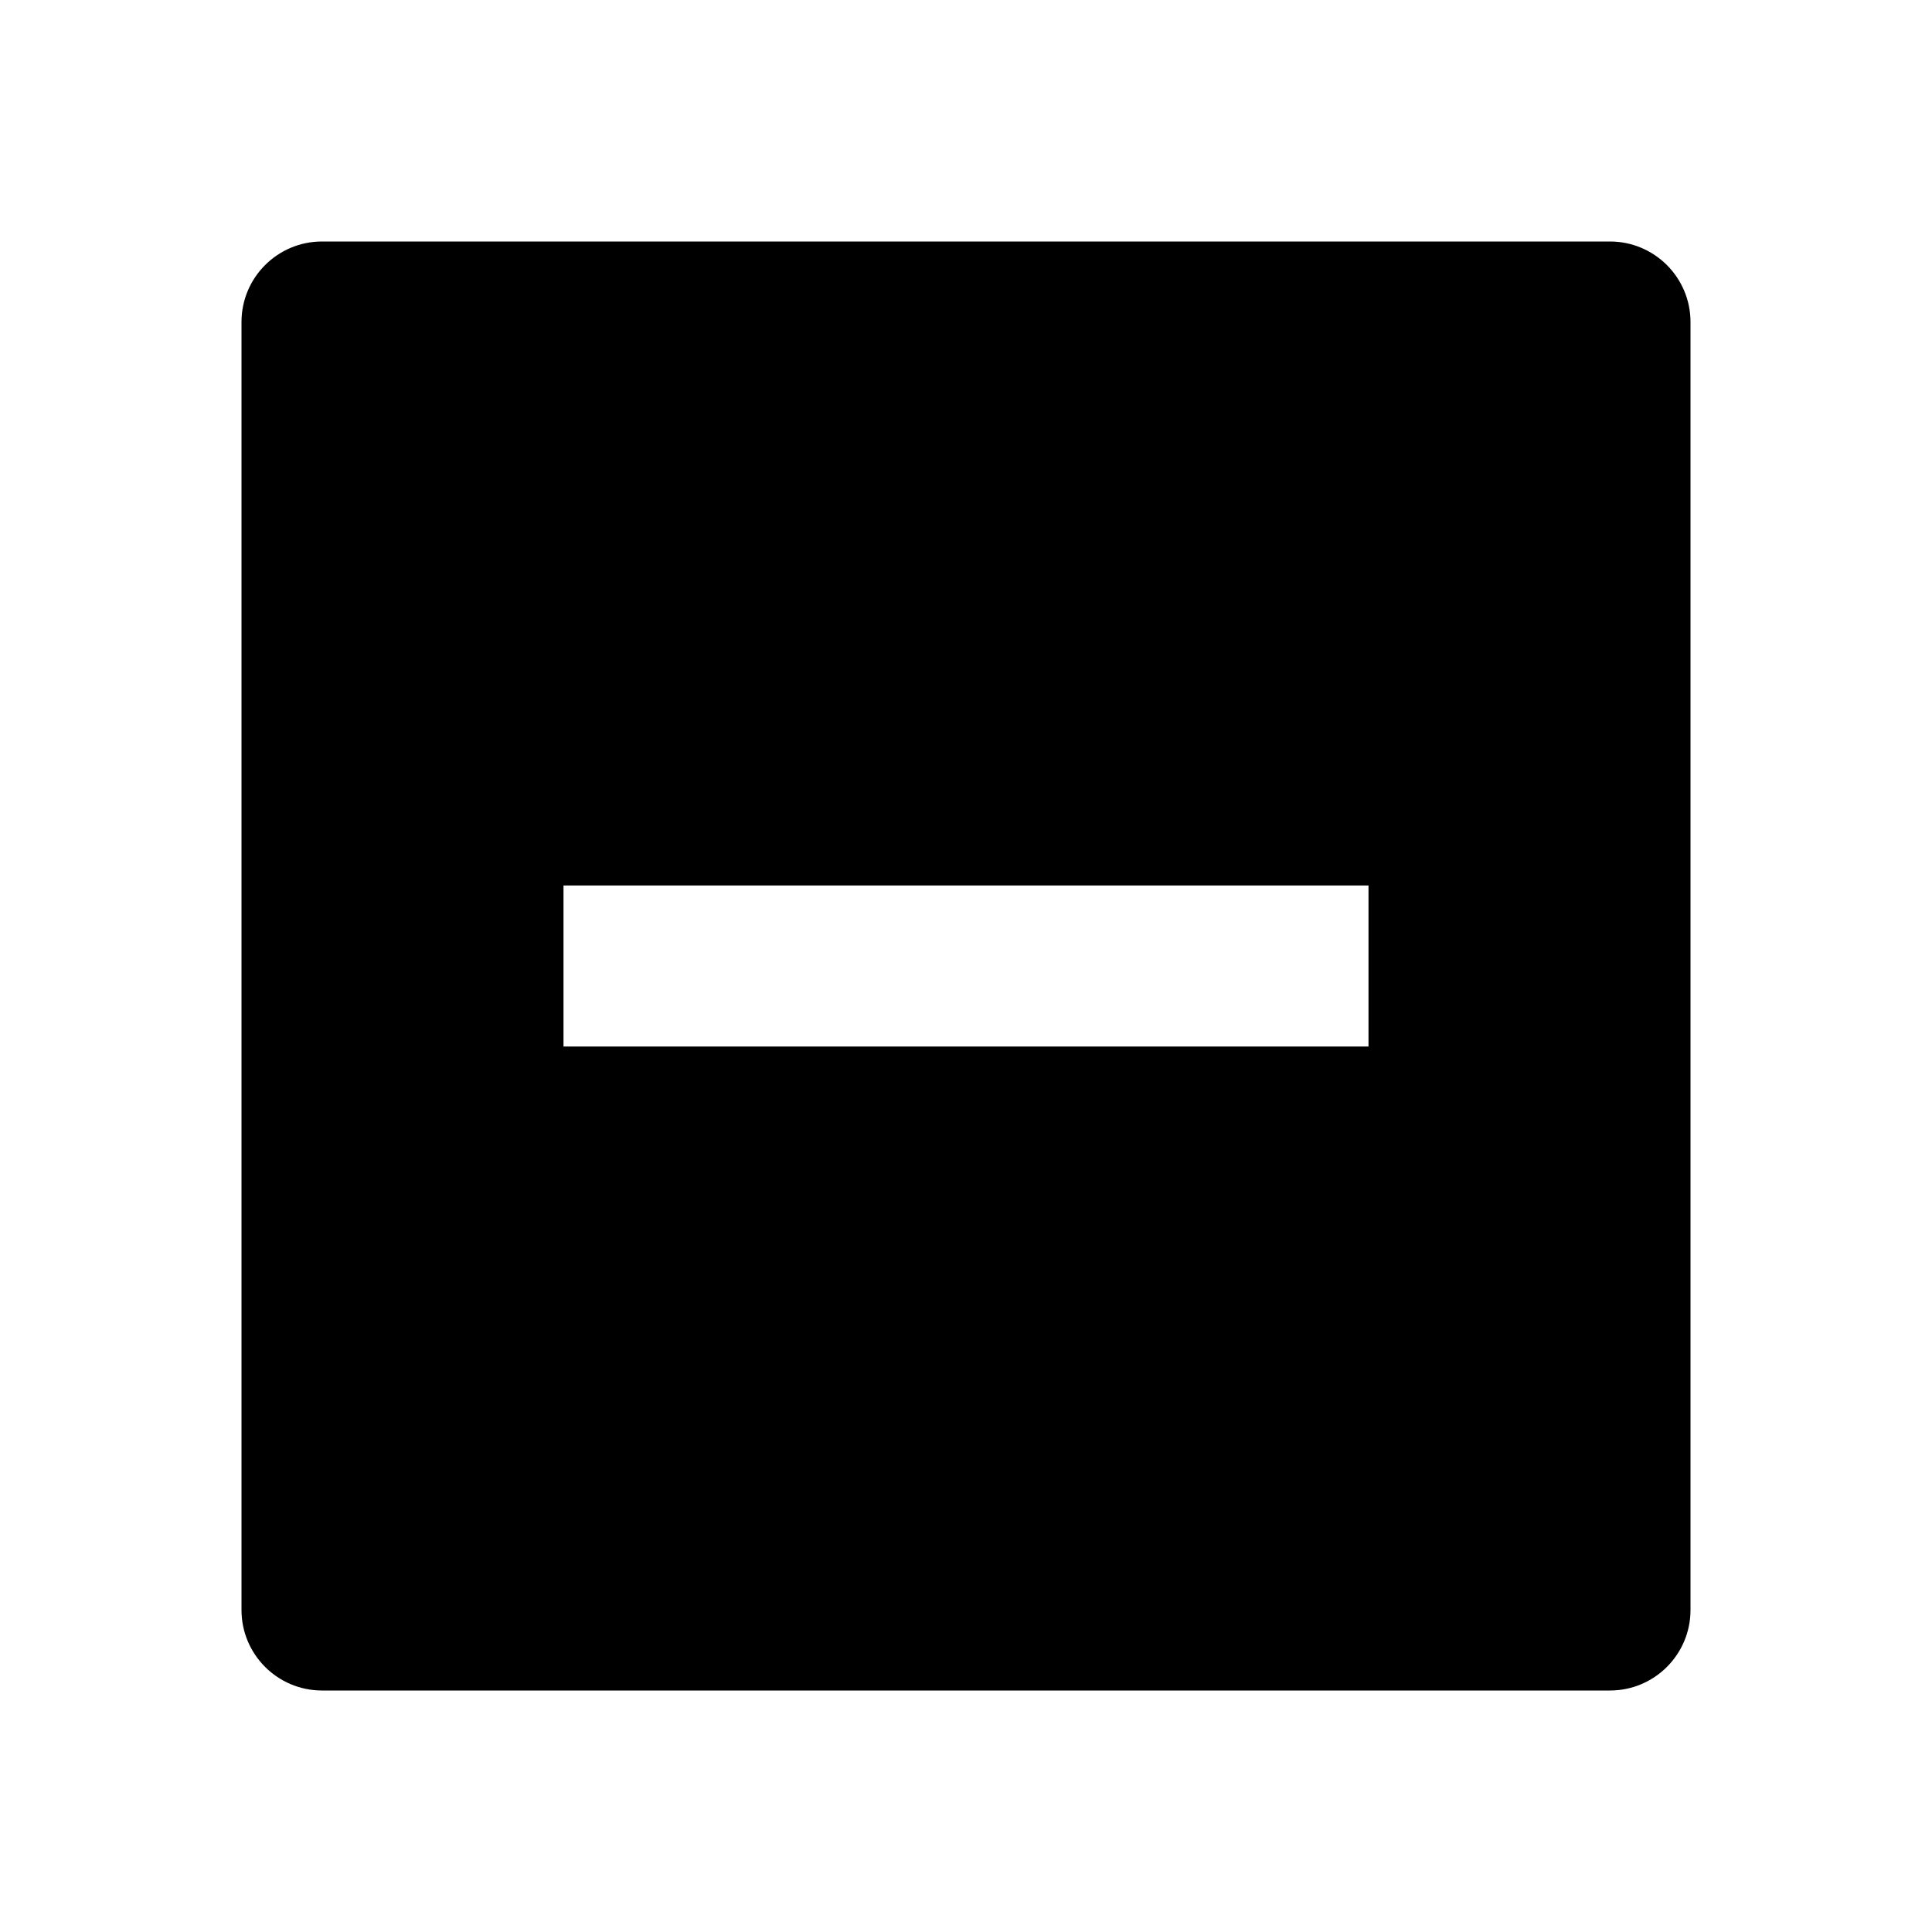
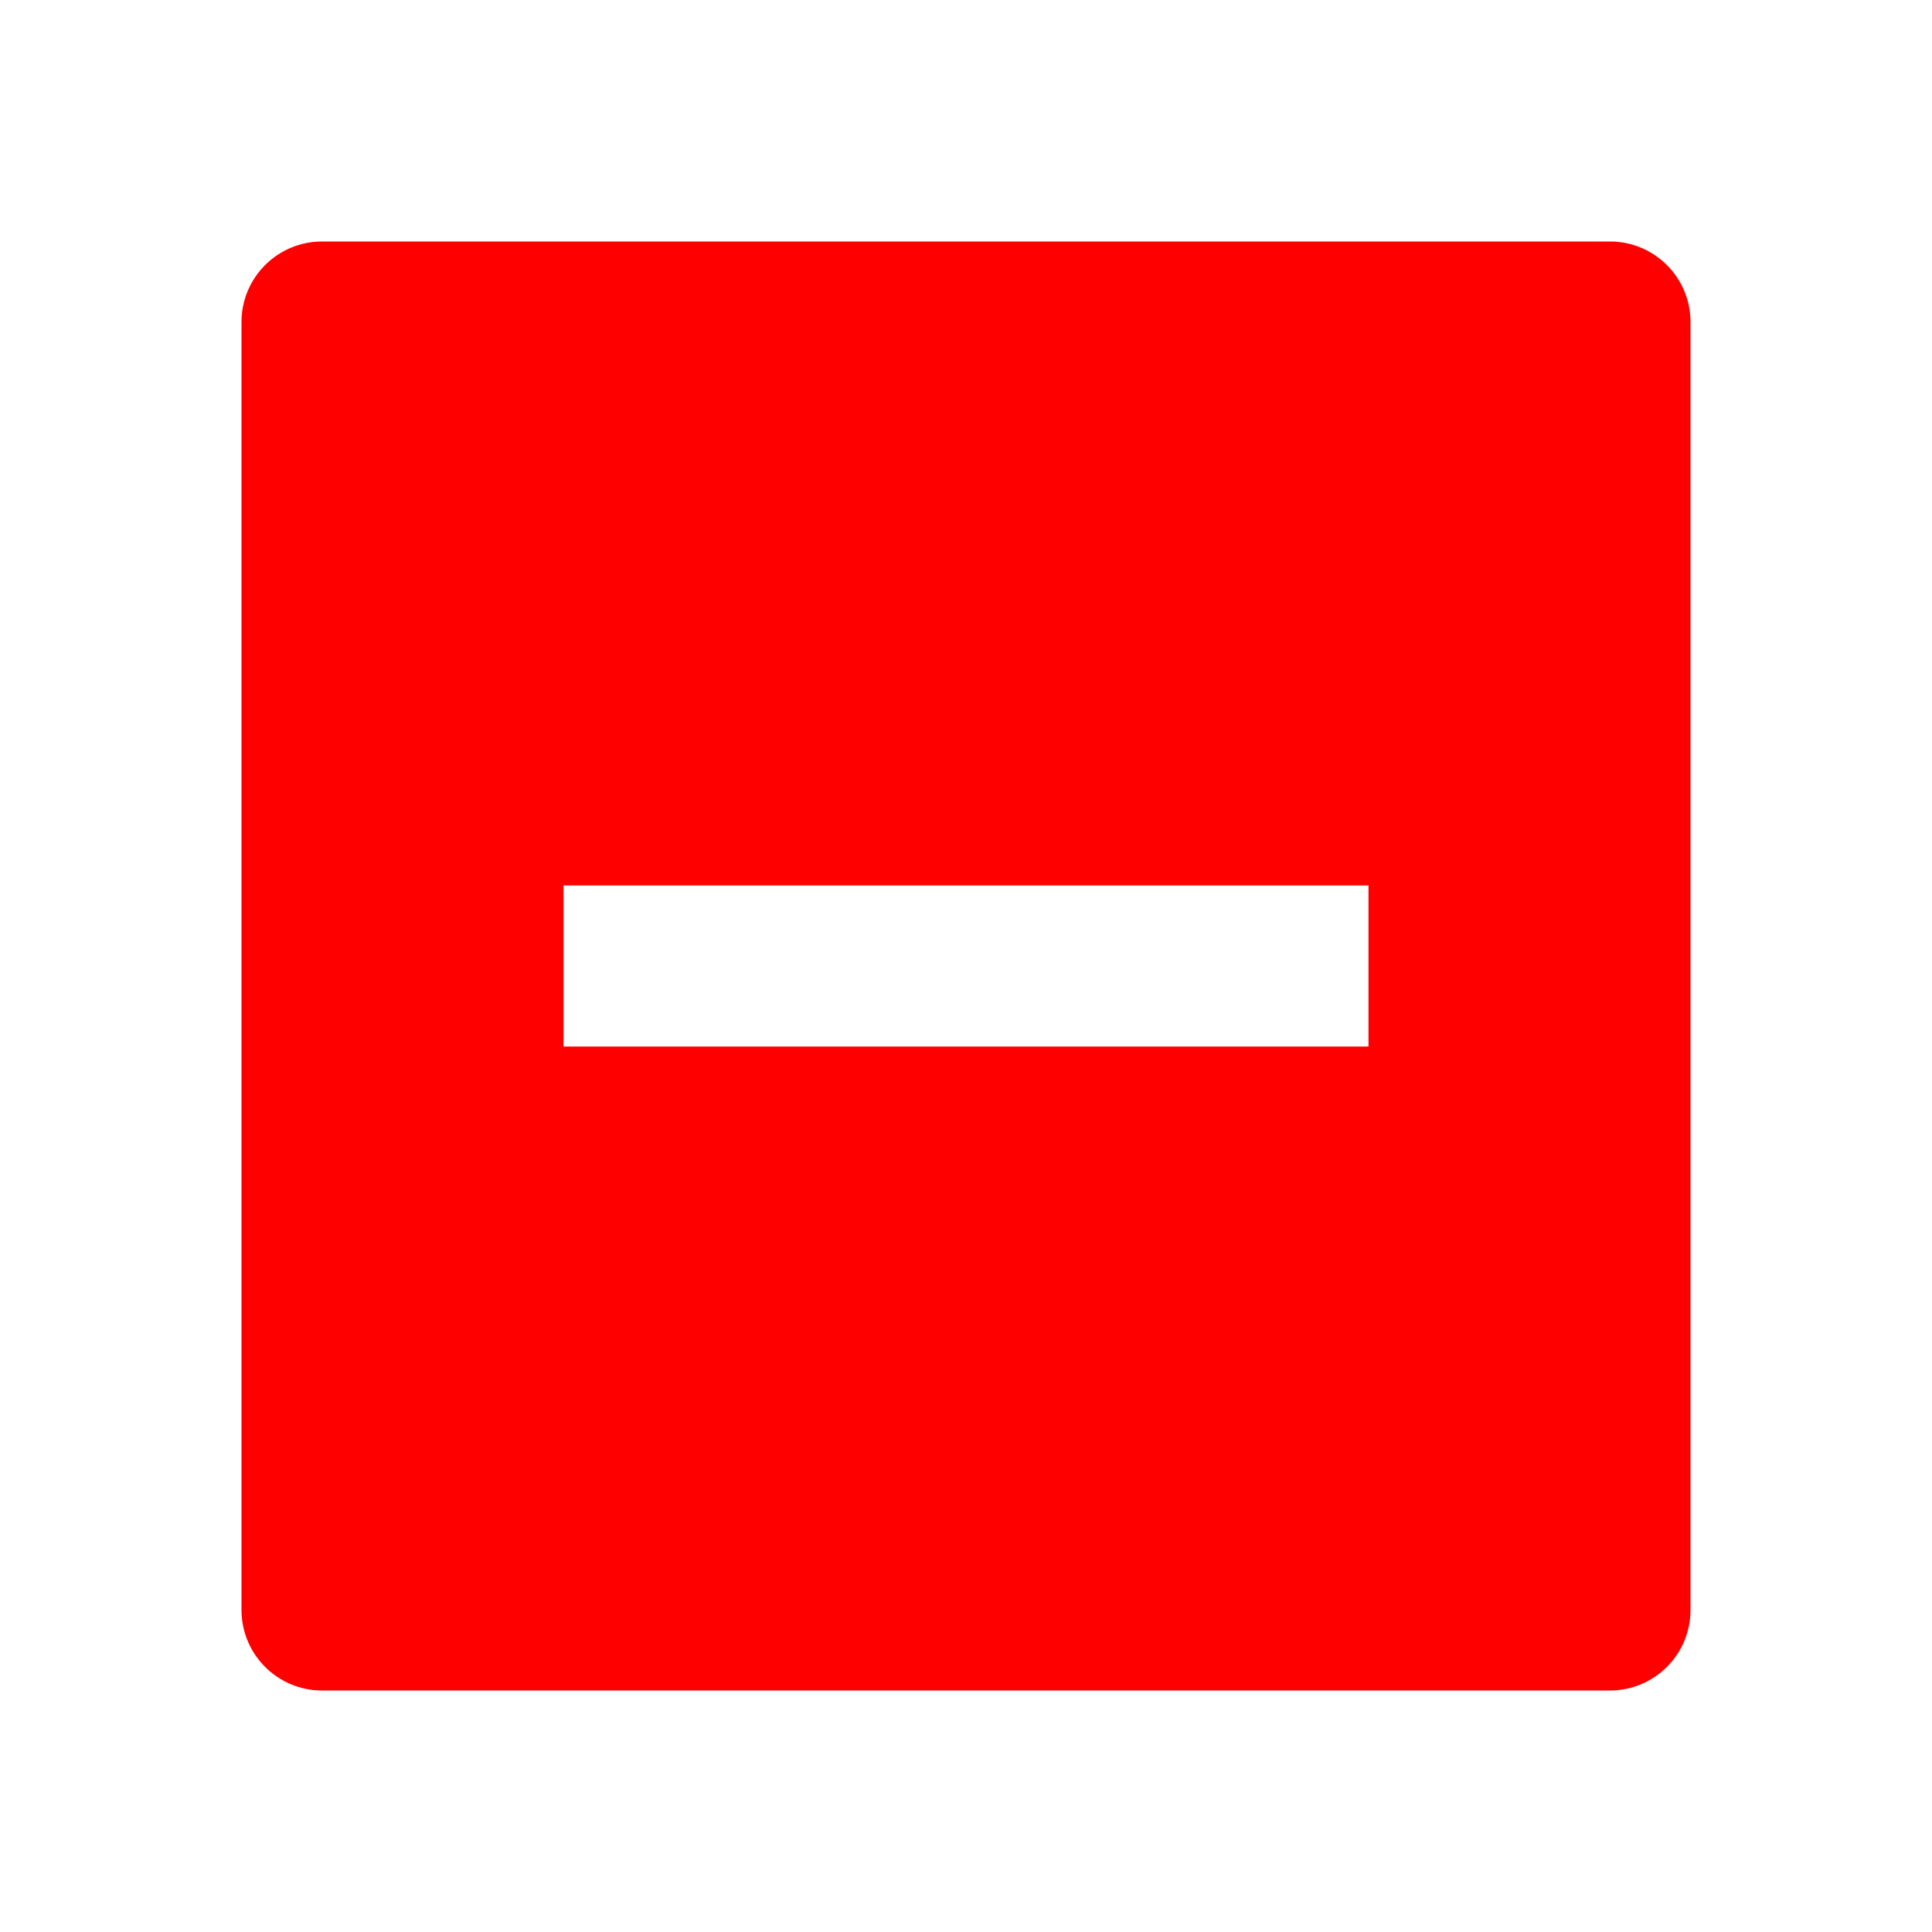
- <svg xmlns="http://www.w3.org/2000/svg" viewBox="0 0 24 24" fill="currentColor">
+ <svg xmlns="http://www.w3.org/2000/svg" viewBox="0 0 24 24" fill="red">
  <path d="M4 3H20C20.552 3 21 3.448 21 4V20C21 20.552 20.552 21 20 21H4C3.448 21 3 20.552 3 20V4C3 3.448 3.448 3 4 3ZM7 11V13H17V11H7Z" />
</svg>
